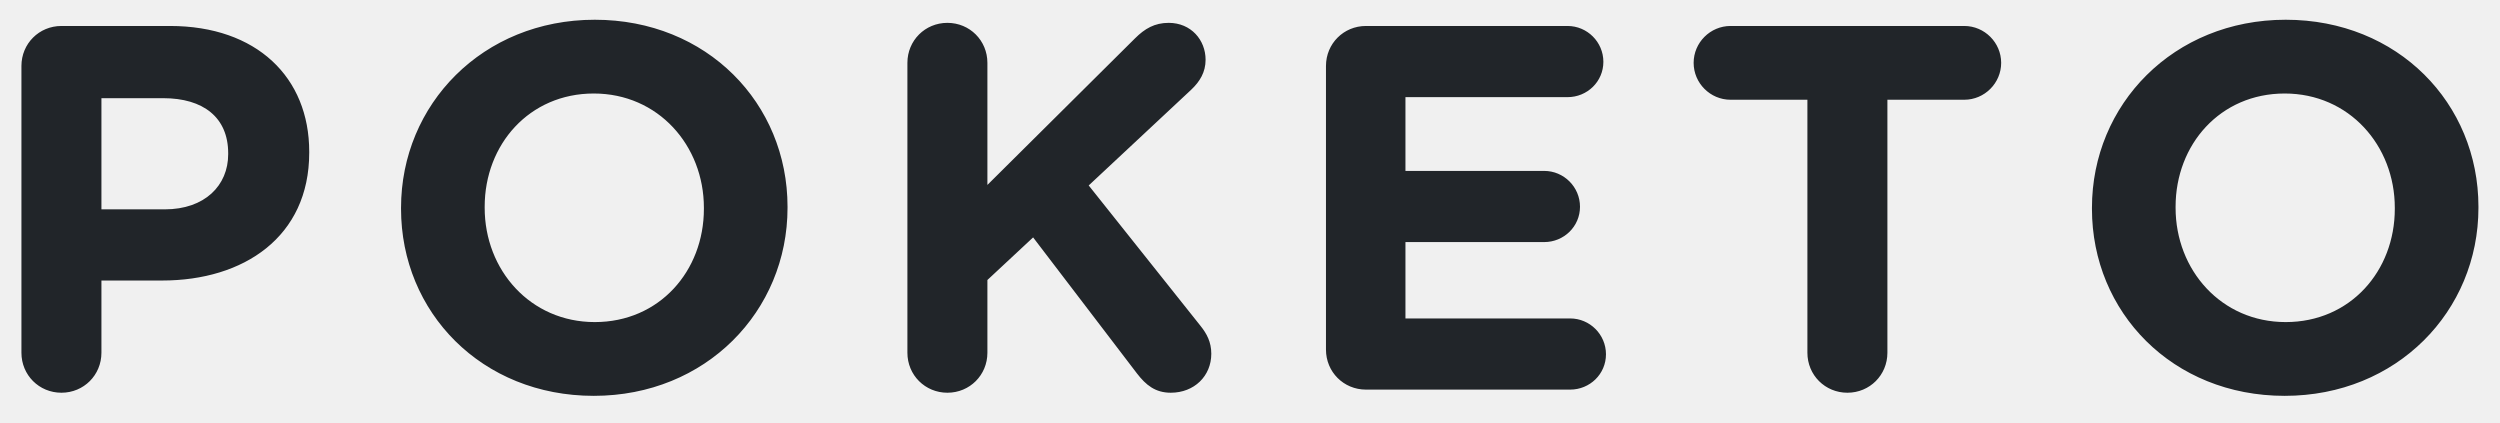
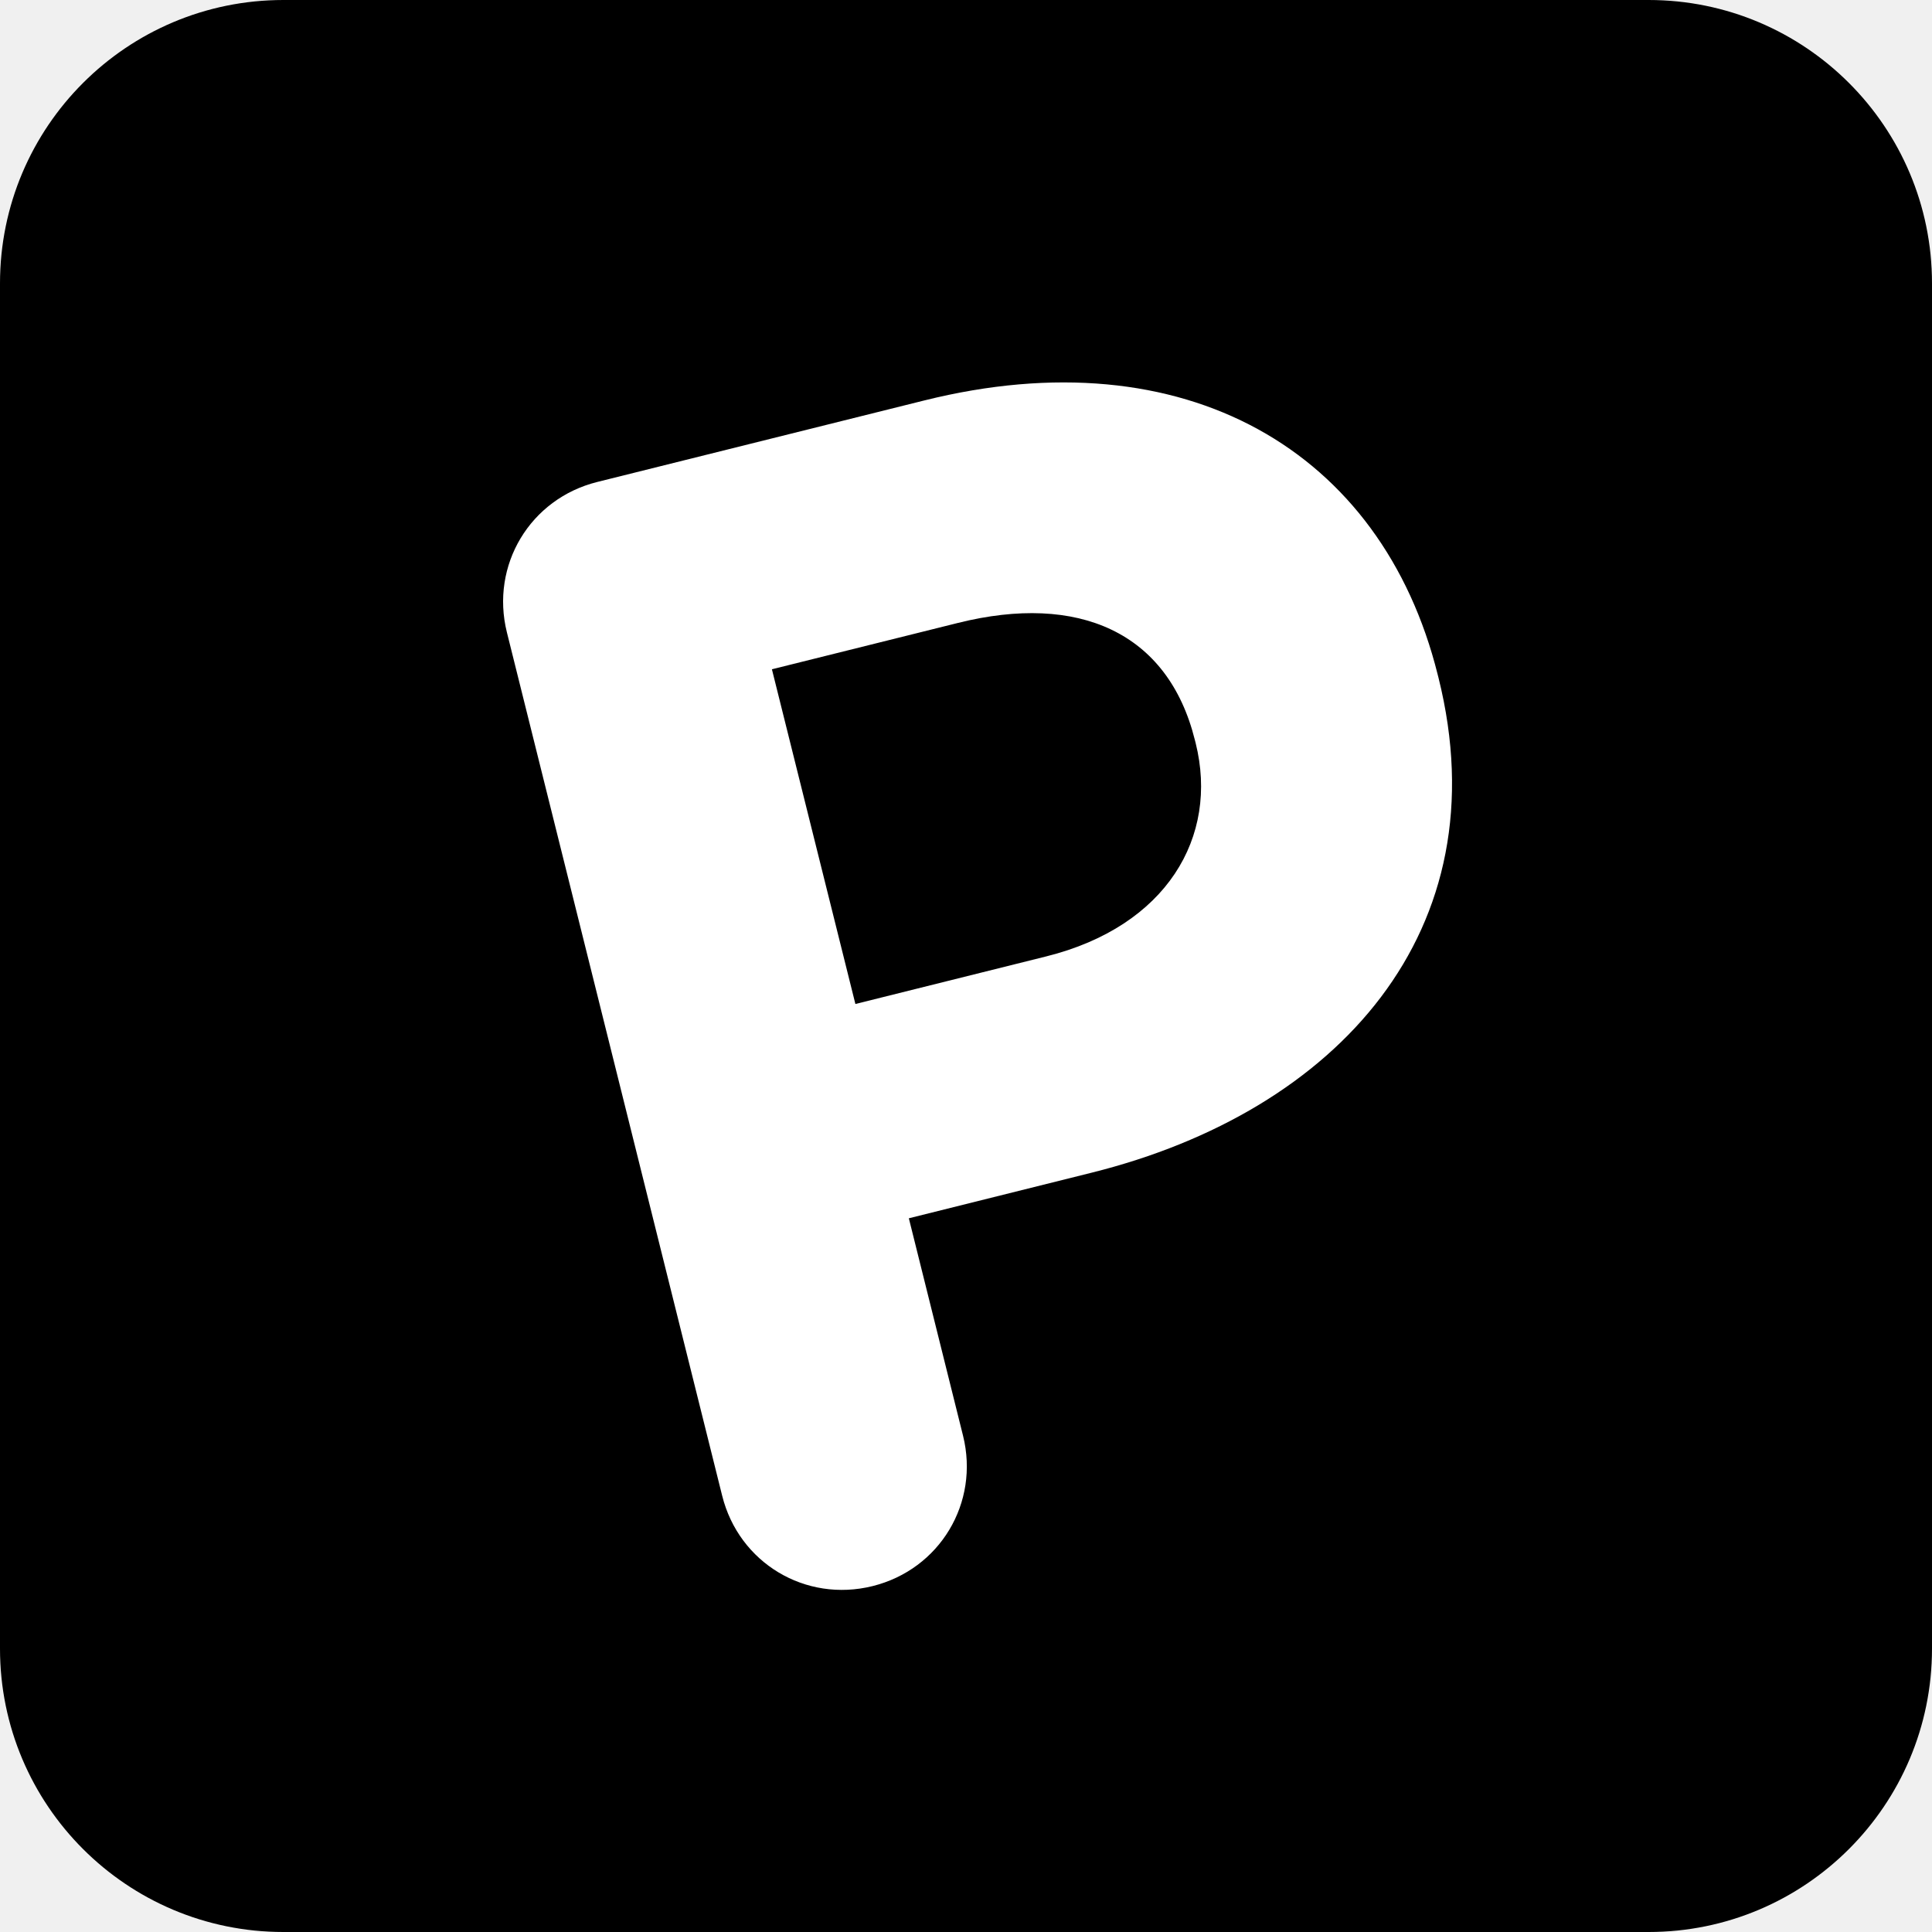
- <svg xmlns="http://www.w3.org/2000/svg" width="77" height="13" viewBox="0 0 77 13" version="1.1">
-   <g id="Page-1" stroke="none" stroke-width="1" fill="none" fill-rule="evenodd">
-     <g id="Feed" transform="translate(-122, -92)" fill="#212529">
-       <path d="M122.66,102.864 L122.66,94.032 C122.66,93.344 123.204,92.8 123.892,92.8 L127.236,92.8 C129.908,92.8 131.524,94.384 131.524,96.672 L131.524,96.704 C131.524,99.296 129.508,100.64 126.996,100.64 L125.124,100.64 L125.124,102.864 C125.124,103.552 124.58,104.096 123.892,104.096 C123.204,104.096 122.66,103.552 122.66,102.864 Z M125.124,98.448 L127.076,98.448 C128.308,98.448 129.028,97.712 129.028,96.752 L129.028,96.72 C129.028,95.616 128.26,95.024 127.028,95.024 L125.124,95.024 L125.124,98.448 Z M140.288,104.192 C136.832,104.192 134.352,101.616 134.352,98.432 L134.352,98.4 C134.352,95.216 136.864,92.608 140.32,92.608 C143.776,92.608 146.256,95.184 146.256,98.368 L146.256,98.4 C146.256,101.584 143.744,104.192 140.288,104.192 Z M140.32,101.92 C142.304,101.92 143.68,100.352 143.68,98.432 L143.68,98.4 C143.68,96.48 142.272,94.88 140.288,94.88 C138.304,94.88 136.928,96.448 136.928,98.368 L136.928,98.4 C136.928,100.32 138.336,101.92 140.32,101.92 Z M149.948,102.864 L149.948,93.936 C149.948,93.248 150.492,92.704 151.18,92.704 C151.868,92.704 152.412,93.248 152.412,93.936 L152.412,97.696 L156.956,93.184 C157.26,92.88 157.564,92.704 157.996,92.704 C158.684,92.704 159.132,93.232 159.132,93.84 C159.132,94.224 158.956,94.512 158.684,94.768 L155.532,97.712 L158.972,102.032 C159.164,102.272 159.308,102.528 159.308,102.896 C159.308,103.584 158.78,104.096 158.06,104.096 C157.58,104.096 157.292,103.856 157.02,103.504 L153.82,99.312 L152.412,100.624 L152.412,102.864 C152.412,103.552 151.868,104.096 151.18,104.096 C150.492,104.096 149.948,103.552 149.948,102.864 Z M164.072,104 C163.384,104 162.84,103.456 162.84,102.768 L162.84,94.032 C162.84,93.344 163.384,92.8 164.072,92.8 L170.28,92.8 C170.888,92.8 171.384,93.296 171.384,93.904 C171.384,94.512 170.888,94.992 170.28,94.992 L165.288,94.992 L165.288,97.264 L169.56,97.264 C170.168,97.264 170.664,97.76 170.664,98.368 C170.664,98.976 170.168,99.456 169.56,99.456 L165.288,99.456 L165.288,101.808 L170.36,101.808 C170.968,101.808 171.464,102.304 171.464,102.912 C171.464,103.52 170.968,104 170.36,104 L164.072,104 Z M177.668,102.864 L177.668,95.072 L175.3,95.072 C174.676,95.072 174.164,94.56 174.164,93.936 C174.164,93.312 174.676,92.8 175.3,92.8 L182.5,92.8 C183.124,92.8 183.636,93.312 183.636,93.936 C183.636,94.56 183.124,95.072 182.5,95.072 L180.132,95.072 L180.132,102.864 C180.132,103.552 179.588,104.096 178.9,104.096 C178.212,104.096 177.668,103.552 177.668,102.864 Z M192.368,104.192 C188.912,104.192 186.432,101.616 186.432,98.432 L186.432,98.4 C186.432,95.216 188.944,92.608 192.4,92.608 C195.856,92.608 198.336,95.184 198.336,98.368 L198.336,98.4 C198.336,101.584 195.824,104.192 192.368,104.192 Z M192.4,101.92 C194.384,101.92 195.76,100.352 195.76,98.432 L195.76,98.4 C195.76,96.48 194.352,94.88 192.368,94.88 C190.384,94.88 189.008,96.448 189.008,98.368 L189.008,98.4 C189.008,100.32 190.416,101.92 192.4,101.92 Z" id="POKETO" />
-     </g>
+ <svg xmlns="http://www.w3.org/2000/svg" height="24" viewBox="0 0 24 24" width="24">
+   <g fill="none" fill-rule="evenodd">
+     <rect fill="#000" height="24" rx="3.52" width="24" />
+     <path d="m8.971 18.58-2.674-10.724c-.208-.835.288-1.661 1.123-1.869l4.06-1.012c3.244-.809 5.686.625 6.379 3.403l.01.039c.785 3.147-1.256 5.389-4.306 6.15l-2.273.567.673 2.7c.208.835-.288 1.661-1.123 1.869s-1.661-.288-1.869-1.123zm1.655-6.108 2.37-.591c1.496-.373 2.147-1.485 1.857-2.65l-.01-.039c-.334-1.34-1.446-1.827-2.942-1.454l-2.312.576z" fill="#fff" />
  </g>
</svg>
